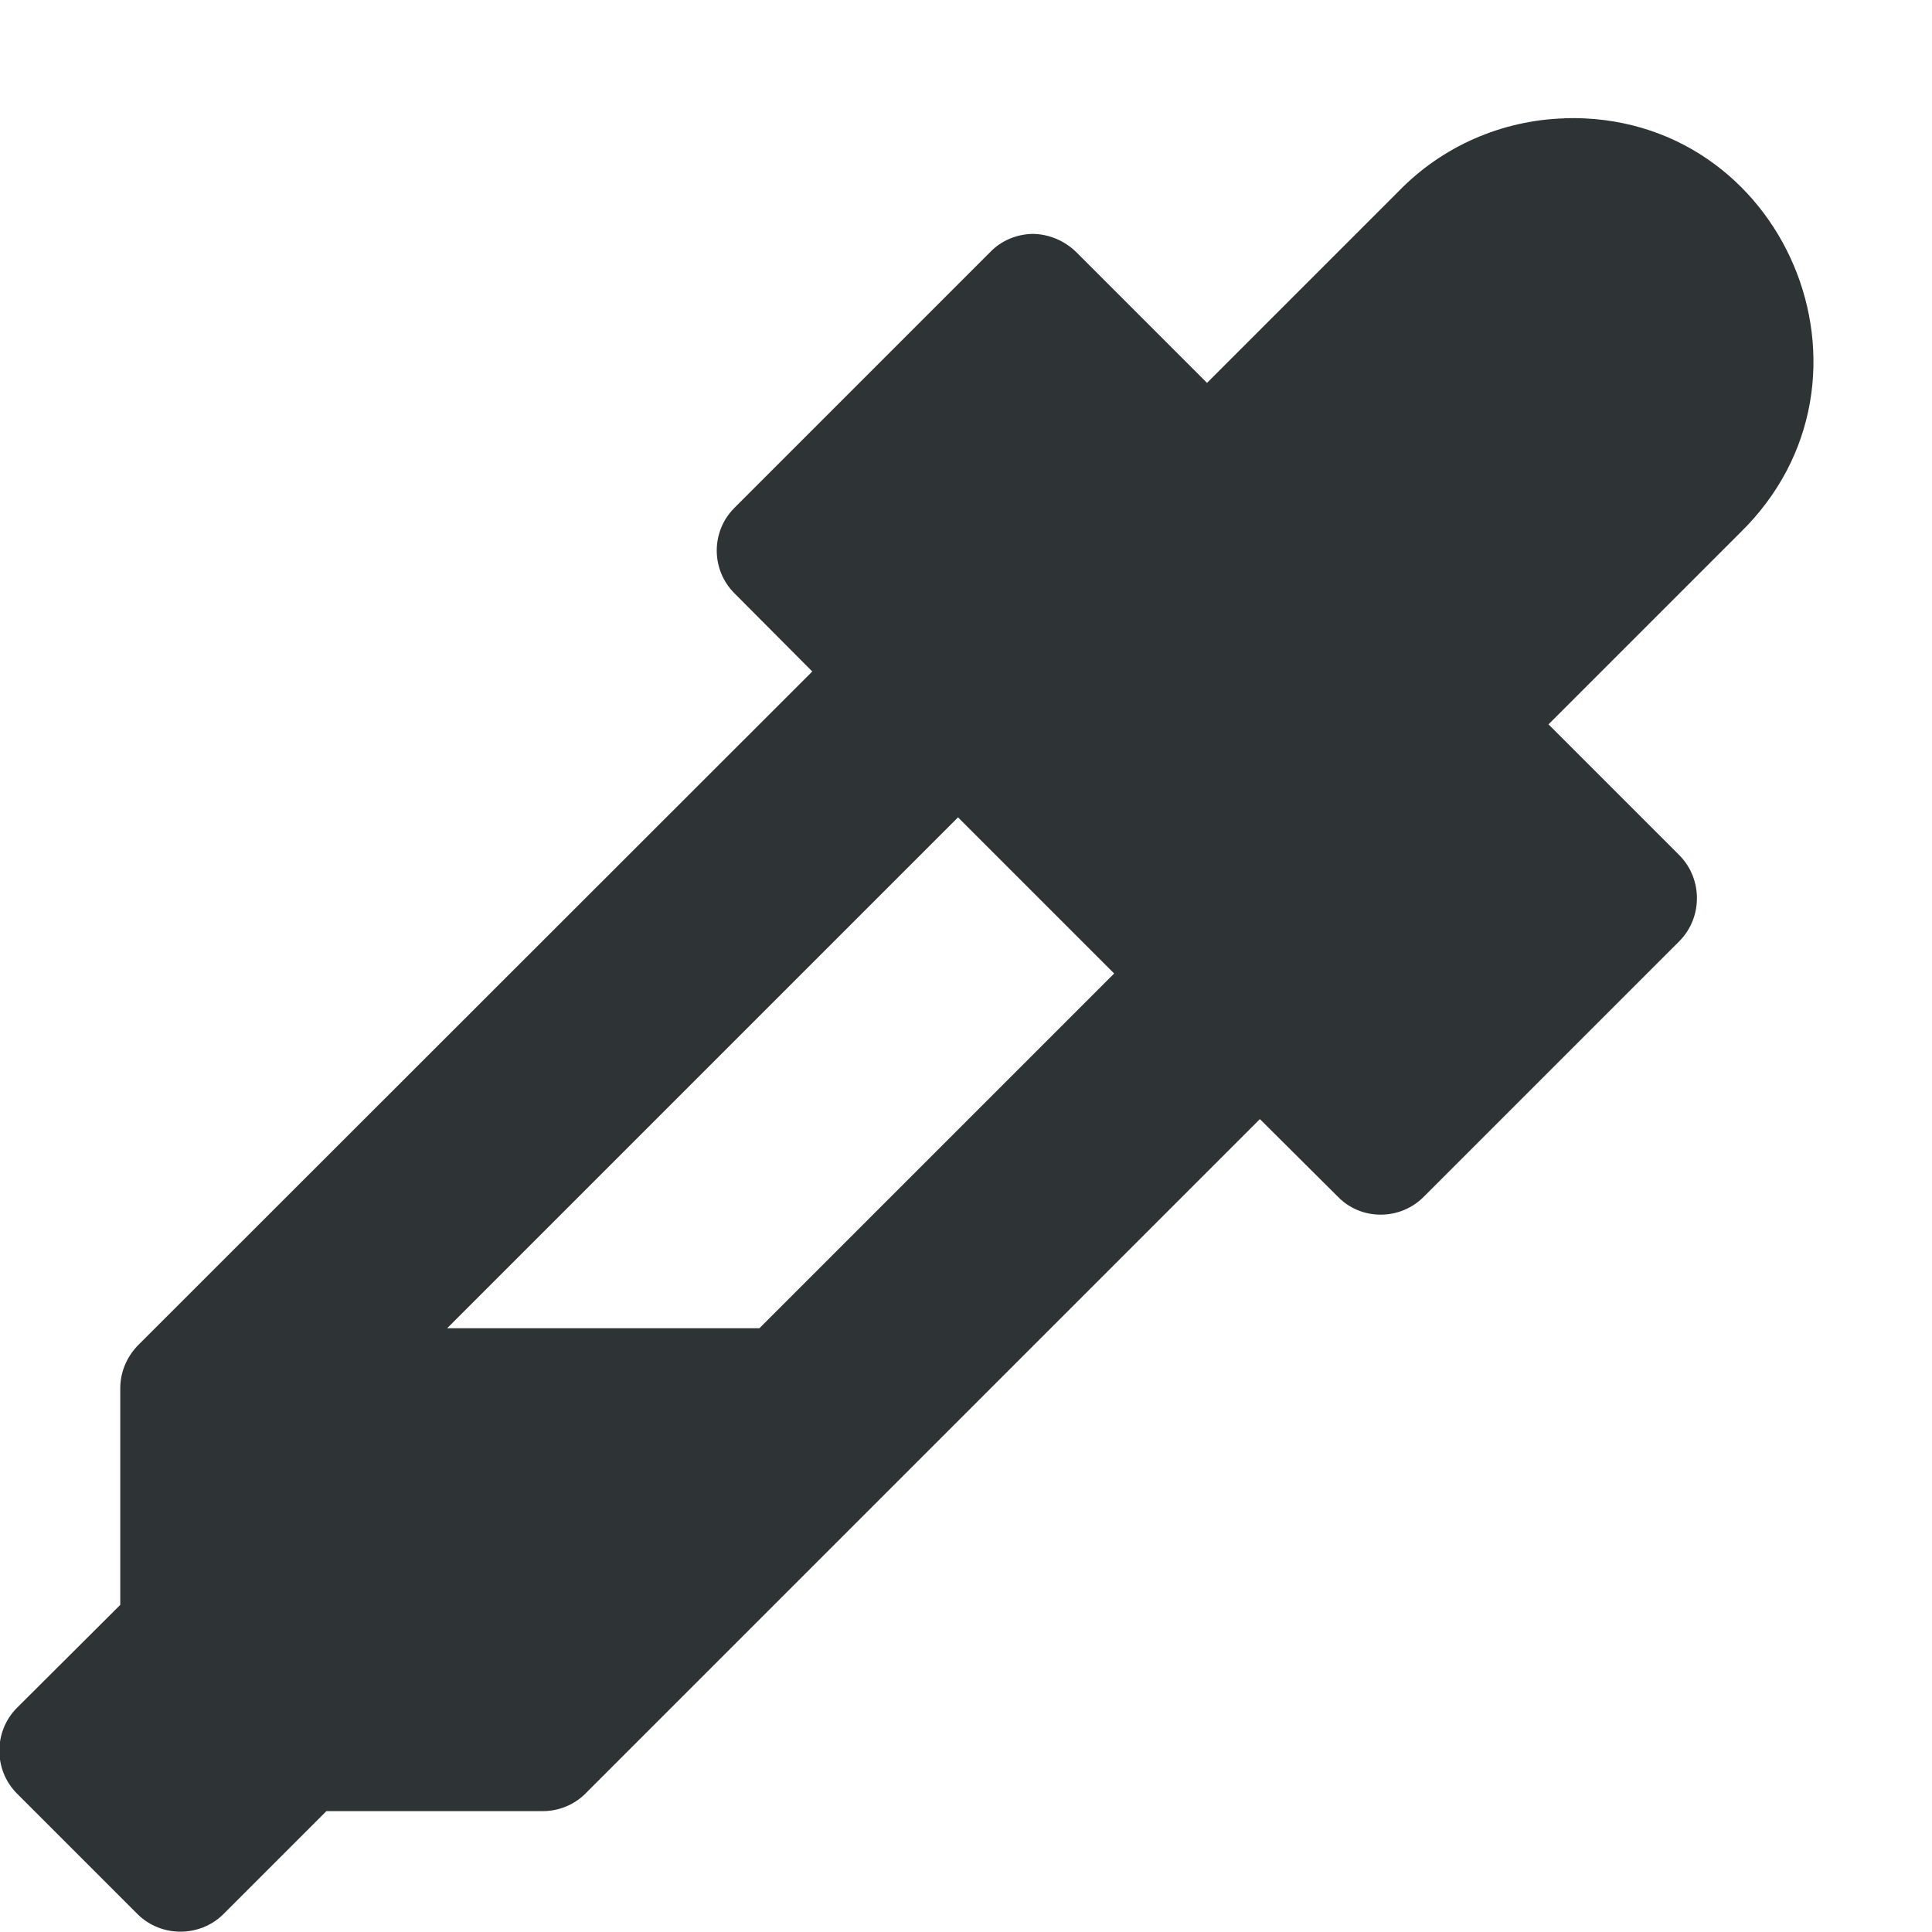
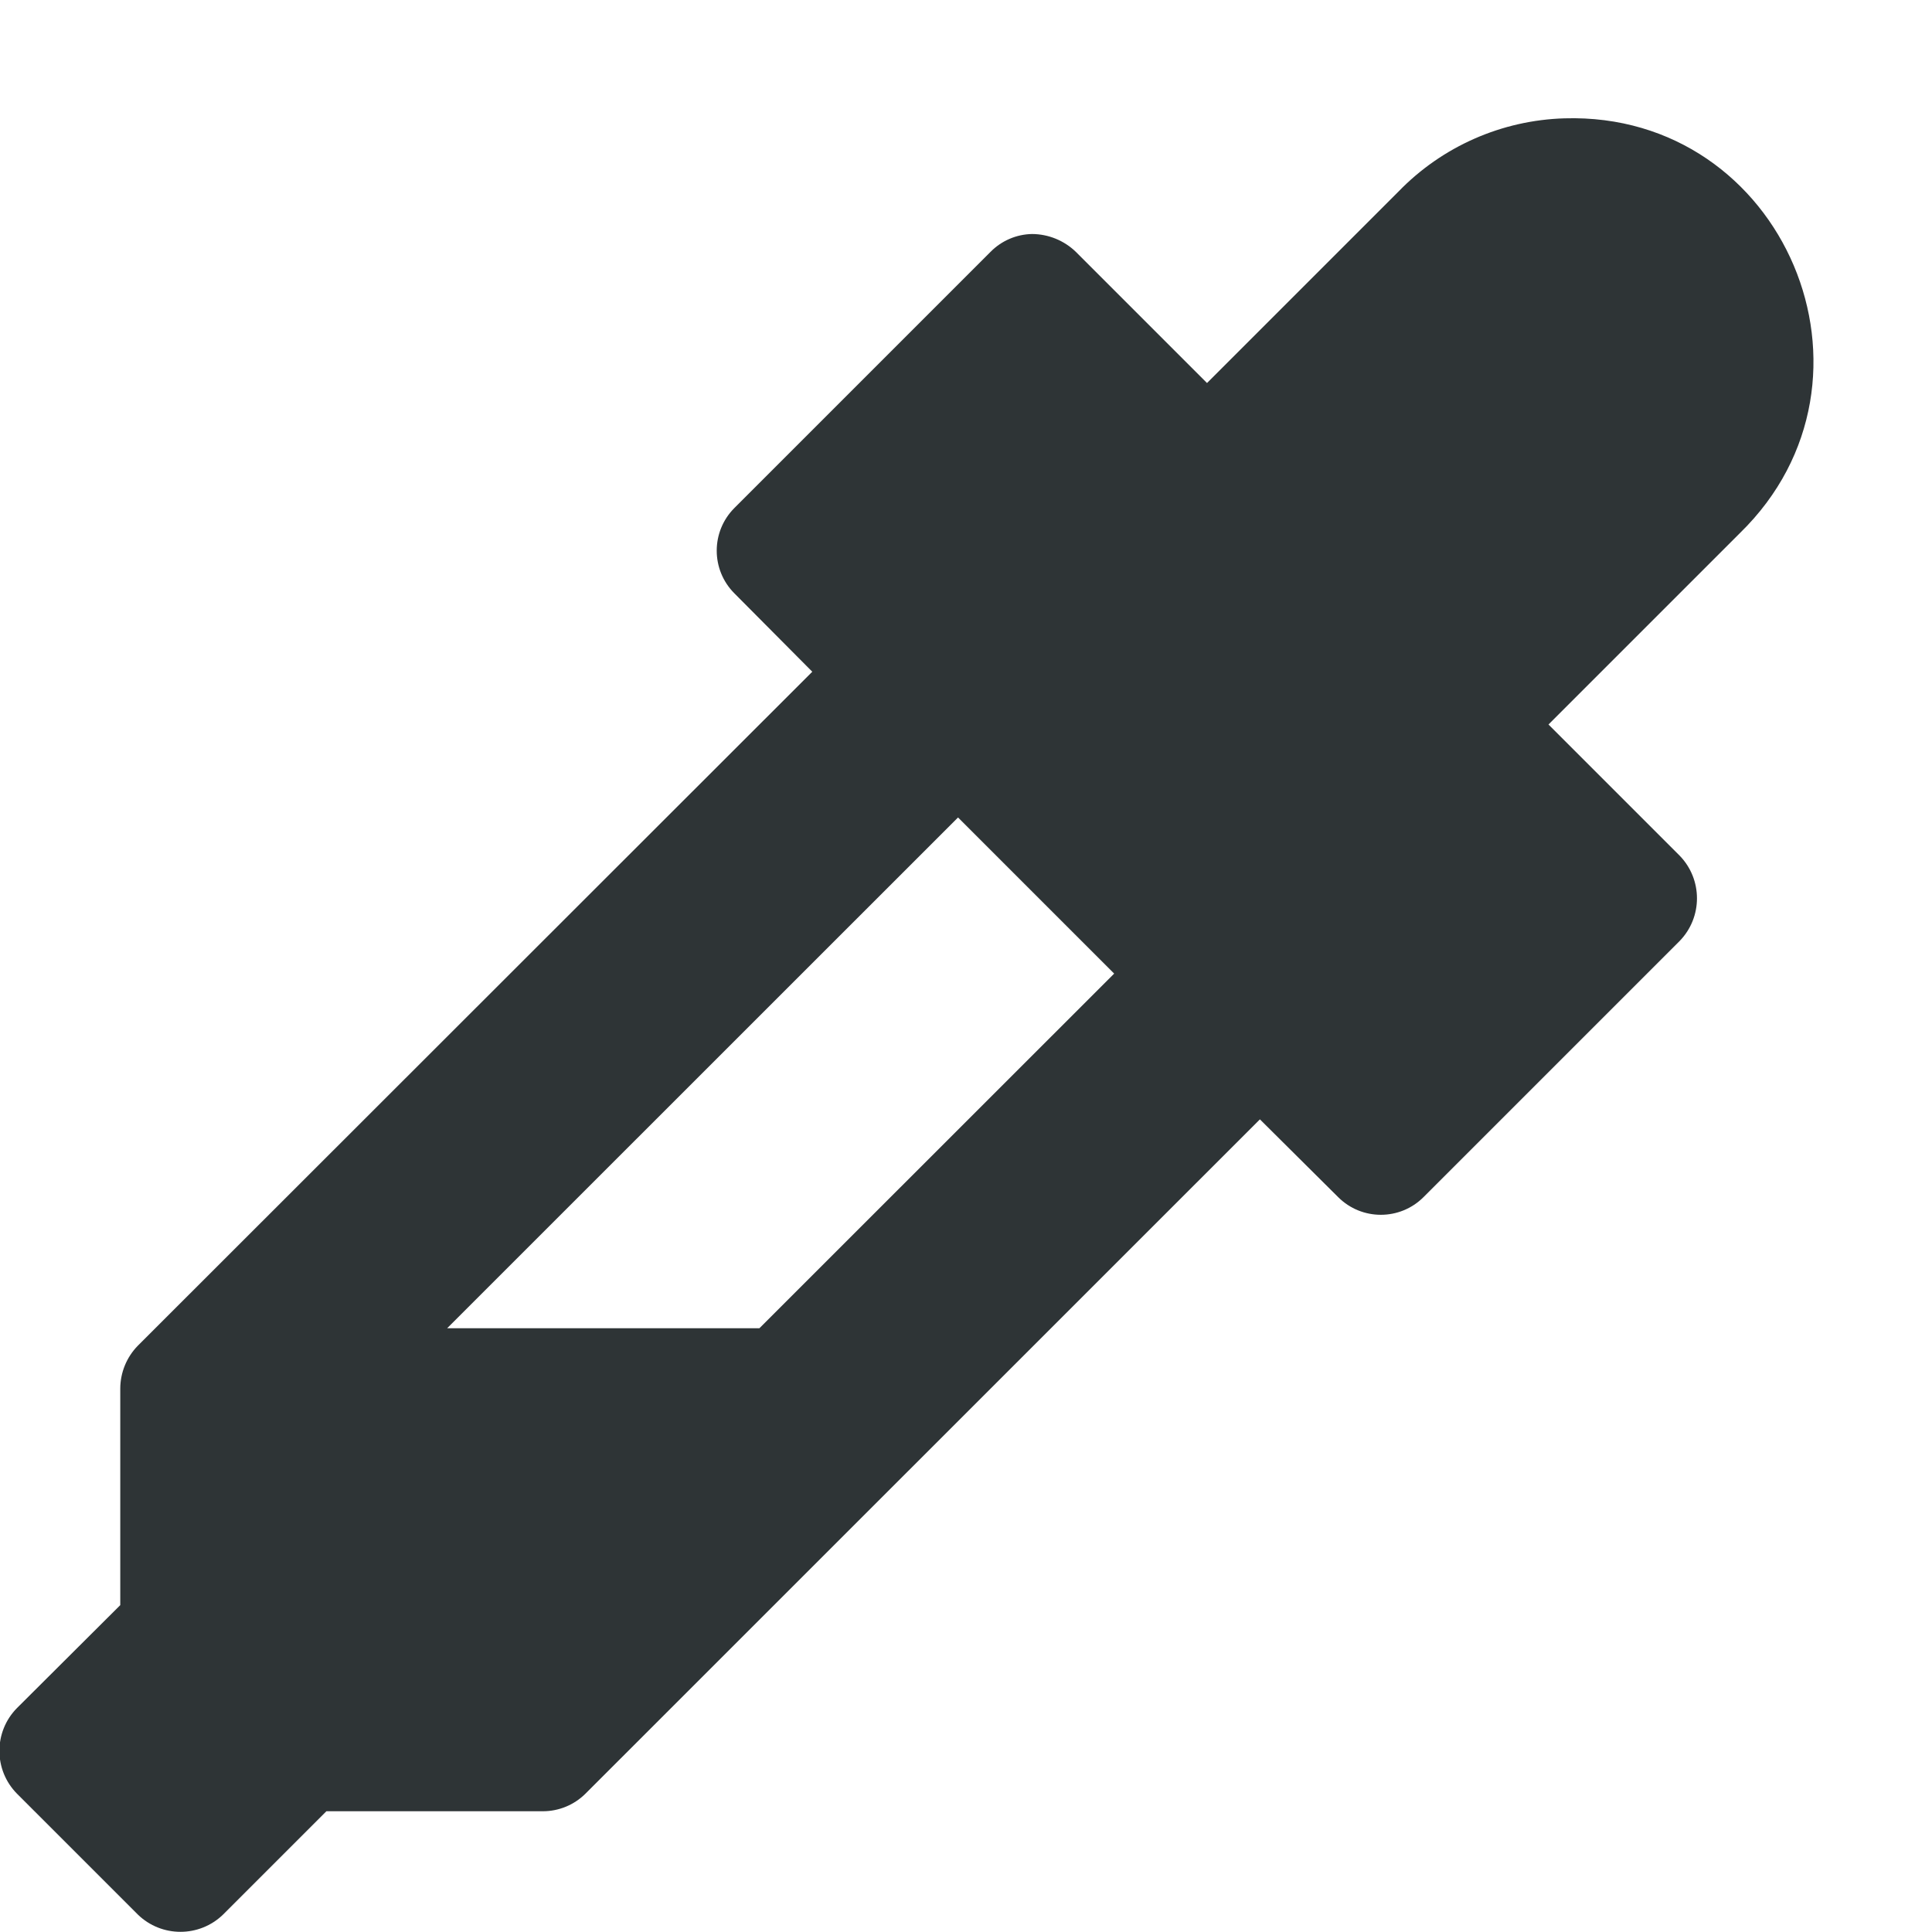
- <svg xmlns="http://www.w3.org/2000/svg" height="16px" viewBox="0 0 16 16" width="16px">
-   <filter id="a" height="100%" width="100%" x="0%" y="0%">
-     <feColorMatrix in="SourceGraphic" type="matrix" values="0 0 0 0 1 0 0 0 0 1 0 0 0 0 1 0 0 0 1 0" />
+ <svg xmlns="http://www.w3.org/2000/svg" width="16" height="16">
+   <filter id="a" width="100%" height="100%" x="0%" y="0%">
+     <feColorMatrix in="SourceGraphic" values="0 0 0 0 1 0 0 0 0 1 0 0 0 0 1 0 0 0 1 0" />
  </filter>
-   <mask id="b">
+   <mask id="c">
    <g filter="url(#a)">
-       <path d="m 0 0 h 16 v 16 h -16 z" fill-opacity="0.3" />
+       <path fill-opacity=".3" d="M0 0h16v16H0z" />
    </g>
  </mask>
-   <clipPath id="c">
-     <path d="m 0 0 h 1600 v 1200 h -1600 z" />
+   <clipPath id="b">
+     <path d="M0 0h1600v1200H0z" />
  </clipPath>
-   <mask id="d">
+   <mask id="e">
    <g filter="url(#a)">
-       <path d="m 0 0 h 16 v 16 h -16 z" fill-opacity="0.05" />
+       <path fill-opacity=".05" d="M0 0h16v16H0z" />
    </g>
  </mask>
-   <clipPath id="e">
-     <path d="m 0 0 h 1600 v 1200 h -1600 z" />
+   <clipPath id="d">
+     <path d="M0 0h1600v1200H0z" />
  </clipPath>
-   <mask id="f">
+   <mask id="g">
    <g filter="url(#a)">
-       <path d="m 0 0 h 16 v 16 h -16 z" fill-opacity="0.05" />
+       <path fill-opacity=".05" d="M0 0h16v16H0z" />
    </g>
  </mask>
-   <clipPath id="g">
-     <path d="m 0 0 h 1600 v 1200 h -1600 z" />
+   <clipPath id="f">
+     <path d="M0 0h1600v1200H0z" />
  </clipPath>
-   <mask id="h">
+   <mask id="i">
    <g filter="url(#a)">
-       <path d="m 0 0 h 16 v 16 h -16 z" fill-opacity="0.05" />
+       <path fill-opacity=".05" d="M0 0h16v16H0z" />
    </g>
  </mask>
-   <clipPath id="i">
-     <path d="m 0 0 h 1600 v 1200 h -1600 z" />
+   <clipPath id="h">
+     <path d="M0 0h1600v1200H0z" />
  </clipPath>
-   <mask id="j">
+   <mask id="k">
    <g filter="url(#a)">
-       <path d="m 0 0 h 16 v 16 h -16 z" fill-opacity="0.05" />
+       <path fill-opacity=".05" d="M0 0h16v16H0z" />
    </g>
  </mask>
-   <clipPath id="k">
-     <path d="m 0 0 h 1600 v 1200 h -1600 z" />
+   <clipPath id="j">
+     <path d="M0 0h1600v1200H0z" />
  </clipPath>
-   <mask id="l">
+   <mask id="m">
    <g filter="url(#a)">
-       <path d="m 0 0 h 16 v 16 h -16 z" fill-opacity="0.05" />
+       <path fill-opacity=".05" d="M0 0h16v16H0z" />
    </g>
  </mask>
-   <clipPath id="m">
-     <path d="m 0 0 h 1600 v 1200 h -1600 z" />
+   <clipPath id="l">
+     <path d="M0 0h1600v1200H0z" />
  </clipPath>
-   <mask id="n">
+   <mask id="o">
    <g filter="url(#a)">
-       <path d="m 0 0 h 16 v 16 h -16 z" fill-opacity="0.05" />
+       <path fill-opacity=".05" d="M0 0h16v16H0z" />
    </g>
  </mask>
-   <clipPath id="o">
-     <path d="m 0 0 h 1600 v 1200 h -1600 z" />
+   <clipPath id="n">
+     <path d="M0 0h1600v1200H0z" />
  </clipPath>
-   <mask id="p">
+   <mask id="q">
    <g filter="url(#a)">
-       <path d="m 0 0 h 16 v 16 h -16 z" fill-opacity="0.3" />
+       <path fill-opacity=".3" d="M0 0h16v16H0z" />
    </g>
  </mask>
-   <clipPath id="q">
-     <path d="m 0 0 h 1600 v 1200 h -1600 z" />
+   <clipPath id="p">
+     <path d="M0 0h1600v1200H0z" />
  </clipPath>
-   <mask id="r">
+   <mask id="s">
    <g filter="url(#a)">
-       <path d="m 0 0 h 16 v 16 h -16 z" fill-opacity="0.5" />
+       <path fill-opacity=".5" d="M0 0h16v16H0z" />
    </g>
  </mask>
-   <clipPath id="s">
-     <path d="m 0 0 h 1600 v 1200 h -1600 z" />
+   <clipPath id="r">
+     <path d="M0 0h1600v1200H0z" />
  </clipPath>
-   <g clip-path="url(#c)" mask="url(#b)" transform="matrix(1 0 0 1 -196 -776)">
-     <path d="m 562.461 212.059 h 10.449 c -1.184 0.492 -1.297 2.461 0 3 h -10.449 z m 0 0" fill="#2e3436" />
+   <g clip-path="url(#b)" mask="url(#c)" transform="translate(-196 -776)">
+     <path fill="#2e3436" d="M562.46 212.059h10.45c-1.183.492-1.297 2.46 0 3h-10.45zm0 0" />
  </g>
-   <g clip-path="url(#e)" mask="url(#d)" transform="matrix(1 0 0 1 -196 -776)">
-     <path d="m 16 748 h 1 v 1 h -1 z m 0 0" fill="#2e3436" fill-rule="evenodd" />
+   <g clip-path="url(#d)" mask="url(#e)" transform="translate(-196 -776)">
+     <path fill="#2e3436" fill-rule="evenodd" d="M16 748h1v1h-1zm0 0" />
  </g>
-   <g clip-path="url(#g)" mask="url(#f)" transform="matrix(1 0 0 1 -196 -776)">
-     <path d="m 17 747 h 1 v 1 h -1 z m 0 0" fill="#2e3436" fill-rule="evenodd" />
+   <g clip-path="url(#f)" mask="url(#g)" transform="translate(-196 -776)">
+     <path fill="#2e3436" fill-rule="evenodd" d="M17 747h1v1h-1zm0 0" />
  </g>
-   <g clip-path="url(#i)" mask="url(#h)" transform="matrix(1 0 0 1 -196 -776)">
-     <path d="m 18 750 h 1 v 1 h -1 z m 0 0" fill="#2e3436" fill-rule="evenodd" />
+   <g clip-path="url(#h)" mask="url(#i)" transform="translate(-196 -776)">
+     <path fill="#2e3436" fill-rule="evenodd" d="M18 750h1v1h-1zm0 0" />
  </g>
-   <g clip-path="url(#k)" mask="url(#j)" transform="matrix(1 0 0 1 -196 -776)">
-     <path d="m 16 750 h 1 v 1 h -1 z m 0 0" fill="#2e3436" fill-rule="evenodd" />
+   <g clip-path="url(#j)" mask="url(#k)" transform="translate(-196 -776)">
+     <path fill="#2e3436" fill-rule="evenodd" d="M16 750h1v1h-1zm0 0" />
  </g>
-   <g clip-path="url(#m)" mask="url(#l)" transform="matrix(1 0 0 1 -196 -776)">
-     <path d="m 17 751 h 1 v 1 h -1 z m 0 0" fill="#2e3436" fill-rule="evenodd" />
+   <g clip-path="url(#l)" mask="url(#m)" transform="translate(-196 -776)">
+     <path fill="#2e3436" fill-rule="evenodd" d="M17 751h1v1h-1zm0 0" />
  </g>
-   <g clip-path="url(#o)" mask="url(#n)" transform="matrix(1 0 0 1 -196 -776)">
-     <path d="m 19 751 h 1 v 1 h -1 z m 0 0" fill="#2e3436" fill-rule="evenodd" />
+   <g clip-path="url(#n)" mask="url(#o)" transform="translate(-196 -776)">
+     <path fill="#2e3436" fill-rule="evenodd" d="M19 751h1v1h-1zm0 0" />
  </g>
-   <g clip-path="url(#q)" mask="url(#p)" transform="matrix(1 0 0 1 -196 -776)">
-     <path d="m 136 776 v 7 h 7 v -7 z m 0 0" fill="#2e3436" />
+   <g clip-path="url(#p)" mask="url(#q)" transform="translate(-196 -776)">
+     <path fill="#2e3436" d="M136 776v7h7v-7zm0 0" />
  </g>
-   <g clip-path="url(#s)" mask="url(#r)" transform="matrix(1 0 0 1 -196 -776)">
-     <path d="m 219 758 h 3 v 12 h -3 z m 0 0" fill="#2e3436" />
+   <g clip-path="url(#r)" mask="url(#s)" transform="translate(-196 -776)">
+     <path fill="#2e3436" d="M219 758h3v12h-3zm0 0" />
  </g>
-   <path d="m 12.957 0.98 c -0.523 0.016 -1.016 0.234 -1.375 0.605 l -1.586 1.586 l -1.086 -1.086 c -0.098 -0.094 -0.227 -0.148 -0.363 -0.148 c -0.129 0.004 -0.254 0.055 -0.344 0.148 l -2.121 2.121 c -0.195 0.195 -0.195 0.512 0 0.707 l 0.645 0.648 l -5.586 5.582 c -0.094 0.098 -0.145 0.223 -0.145 0.355 v 1.793 l -0.855 0.852 c -0.195 0.195 -0.195 0.516 0 0.711 l 1 1 c 0.195 0.191 0.512 0.191 0.707 0 l 0.855 -0.855 h 1.793 c 0.129 0 0.258 -0.051 0.352 -0.145 l 5.586 -5.586 l 0.648 0.645 c 0.191 0.195 0.512 0.195 0.707 0 l 2.121 -2.121 c 0.191 -0.195 0.191 -0.512 0 -0.707 l -1.086 -1.086 l 1.586 -1.586 c 1.305 -1.273 0.367 -3.488 -1.453 -3.434 z m -5.023 5.789 l 1.293 1.293 l -2.938 2.938 h -2.586 z m 0 0" fill="#2e3436" fill-rule="evenodd" />
+   <path fill="#2e3436" fill-rule="evenodd" d="M12.957.98a1.996 1.996 0 0 0-1.375.606L9.996 3.172 8.91 2.086a.525.525 0 0 0-.363-.148.495.495 0 0 0-.344.148L6.082 4.207a.5.5 0 0 0 0 .707l.645.649-5.586 5.582a.51.51 0 0 0-.145.355v1.793l-.855.852a.505.505 0 0 0 0 .71l1 1a.507.507 0 0 0 .707 0L2.703 15h1.793a.5.5 0 0 0 .352-.145l5.586-5.585.648.644a.5.5 0 0 0 .707 0l2.121-2.121a.507.507 0 0 0 0-.707L12.824 6l1.586-1.586c1.305-1.273.367-3.488-1.453-3.434zM7.934 6.77l1.293 1.293L6.289 11H3.703zm0 0" />
</svg>
